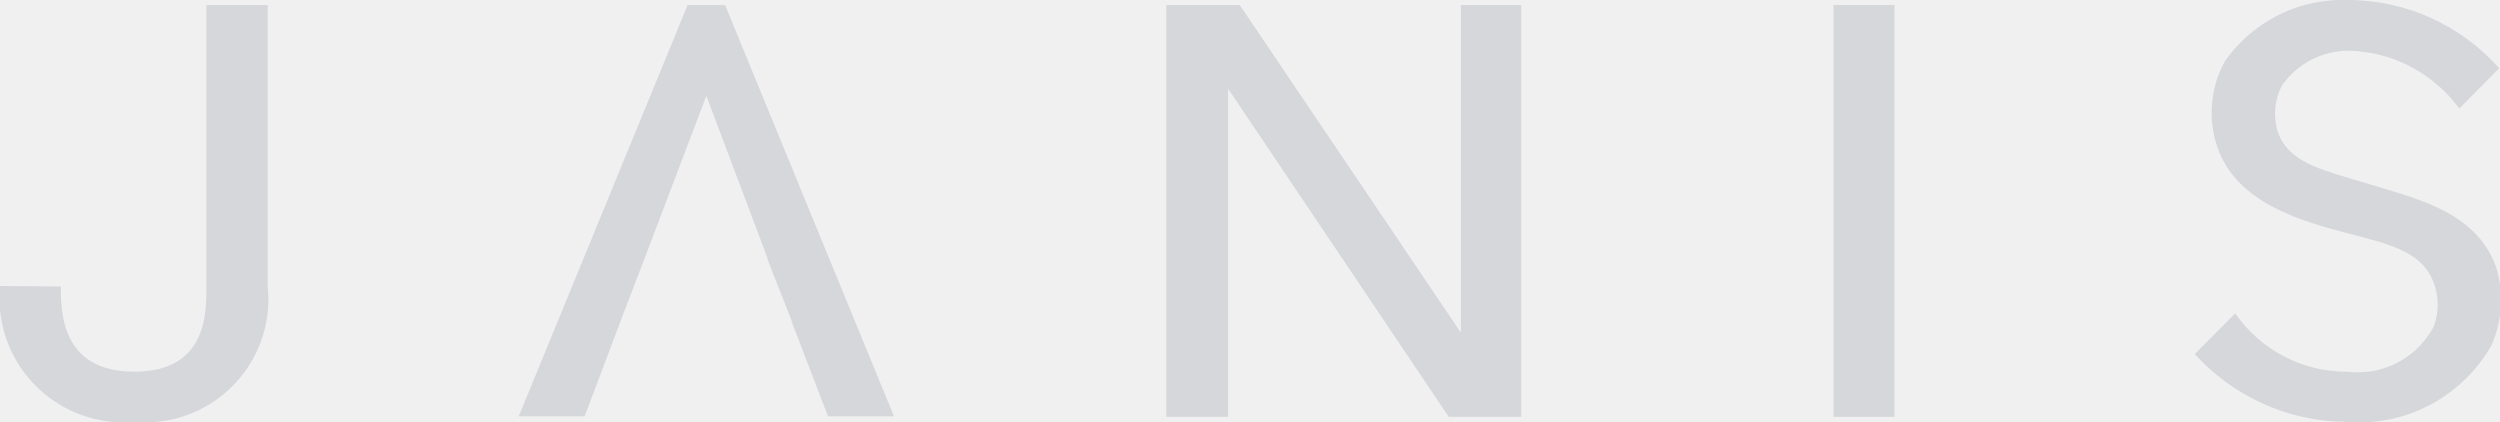
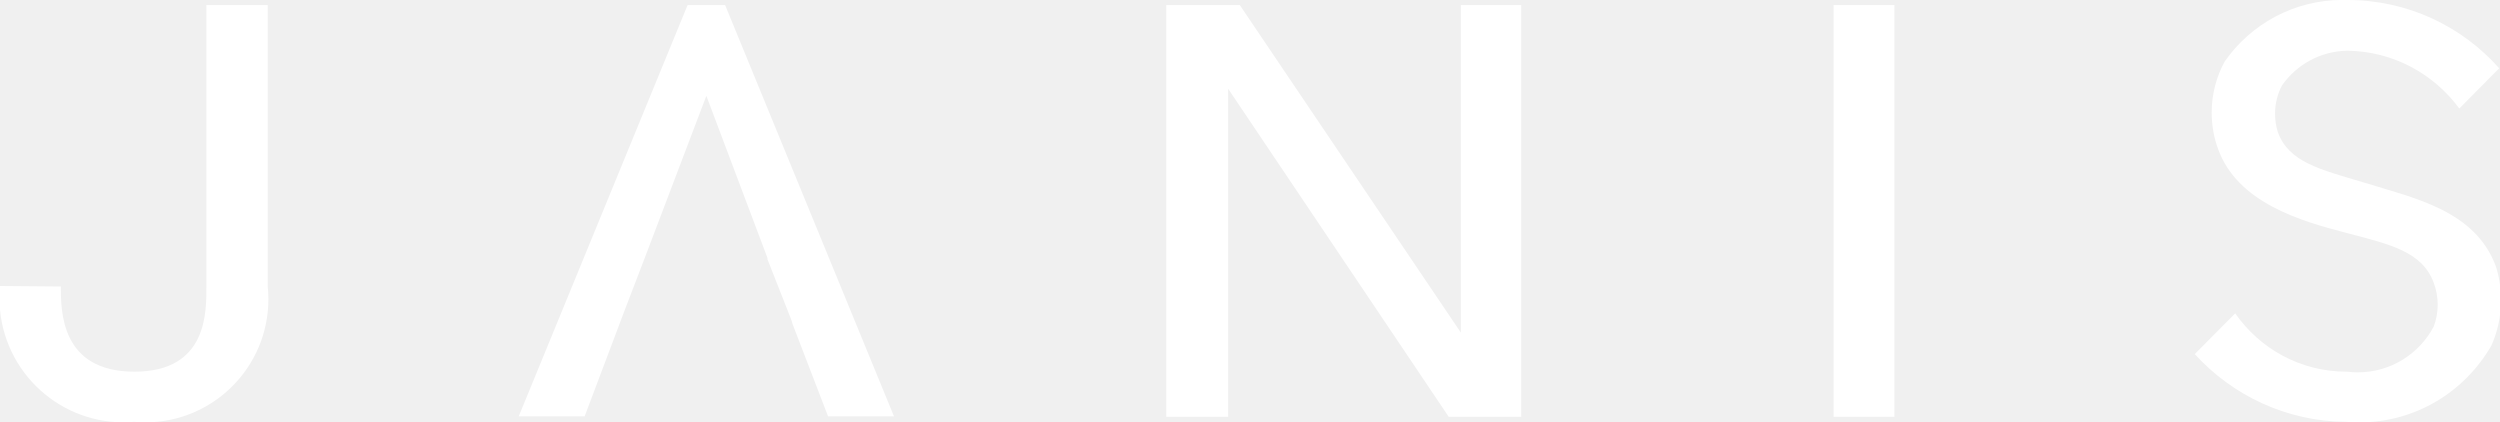
<svg xmlns="http://www.w3.org/2000/svg" version="1.1" width="6068" height="1024" viewBox="0 0 6068 1024">
  <g id="icomoon-ignore">
</g>
-   <path fill="#D5D7DB" d="M649.846 12.308v683.077c1.005 9.204 1.579 19.879 1.579 30.688 0 165.176-133.901 299.077-299.077 299.077-9.221 0-18.345-0.417-27.354-1.234-6.61 0.797-15.646 1.202-24.776 1.202-166.535 0-301.538-135.003-301.538-301.538 0-9.928 0.48-19.743 1.417-29.425l147.596 1.23c0 60.308 0 206.769 178.462 206.769s174.769-146.462 174.769-206.769v-683.077z" />
-   <path fill="#D5D7DB" d="M3692.308 1011.692h-176l-535.385-796.308v796.308h-150.154v-999.385h178.462l536.615 795.077v-795.077h146.462z" />
-   <path fill="#D5D7DB" d="M4598.154 1011.692h-147.692v-999.385h147.692z" />
-   <path fill="#D5D7DB" d="M6046.769 839.385c-64.863 111.842-184.027 185.86-320.479 185.86-10.662 0-21.218-0.452-31.651-1.338-144.896-0.924-276.184-64.157-367.509-164.427l98.1-98.864c60.112 85.996 158.655 141.544 270.171 141.544 0.643 0 1.286-0.002 1.928-0.006 7.633 1.019 16.574 1.6 25.65 1.6 79.938 0 149.344-45.094 184.167-111.232 6.309-16.513 9.645-34.282 9.645-52.83s-3.336-36.317-9.44-52.739c-27.967-76.492-105.505-93.722-213.813-122.030s-263.385-72.615-310.154-204.308c-9.633-25.993-15.206-56.019-15.206-87.346 0-45.118 11.56-87.536 31.881-124.453 63.020-89.991 167.57-148.999 285.901-148.999 3.963 0 7.911 0.066 11.843 0.198-0.435-0.015-0.273-0.015-0.11-0.015 146.548 0 278.141 64.033 368.326 165.646l-96.788 97.739c-62.127-84.357-160.55-138.865-271.771-140.305-65.884 1.105-123.586 34.176-158.576 84.282-10.802 20.42-16.893 43.857-16.893 68.716 0 15.676 2.422 30.787 6.913 44.978 26.789 72.791 101.866 90.022 208.943 122.022 123.077 38.154 269.538 67.692 320 203.077 8.040 24.528 12.676 52.756 12.676 82.067 0 40.264-8.748 78.484-24.448 112.863z" />
-   <path fill="#D5D7DB" d="M1760 12.308h-91.077l-409.846 998.154h160l98.462-260.923 46.769-121.846 150.154-395.077 148.923 395.077h-1.231l48 121.846 11.077 28.308 2.462 8.615 86.154 224h160l-409.846-998.154z" />
+   <path fill="#ffffff" d="M649.846 12.308v683.077c1.005 9.204 1.579 19.879 1.579 30.688 0 165.176-133.901 299.077-299.077 299.077-9.221 0-18.345-0.417-27.354-1.234-6.61 0.797-15.646 1.202-24.776 1.202-166.535 0-301.538-135.003-301.538-301.538 0-9.928 0.48-19.743 1.417-29.425l147.596 1.23c0 60.308 0 206.769 178.462 206.769s174.769-146.462 174.769-206.769v-683.077z" />
+   <path fill="#ffffff" d="M3692.308 1011.692h-176l-535.385-796.308v796.308h-150.154v-999.385h178.462l536.615 795.077v-795.077h146.462z" />
+   <path fill="#ffffff" d="M4598.154 1011.692h-147.692v-999.385h147.692z" />
+   <path fill="#ffffff" d="M6046.769 839.385c-64.863 111.842-184.027 185.86-320.479 185.86-10.662 0-21.218-0.452-31.651-1.338-144.896-0.924-276.184-64.157-367.509-164.427l98.1-98.864c60.112 85.996 158.655 141.544 270.171 141.544 0.643 0 1.286-0.002 1.928-0.006 7.633 1.019 16.574 1.6 25.65 1.6 79.938 0 149.344-45.094 184.167-111.232 6.309-16.513 9.645-34.282 9.645-52.83s-3.336-36.317-9.44-52.739c-27.967-76.492-105.505-93.722-213.813-122.030s-263.385-72.615-310.154-204.308c-9.633-25.993-15.206-56.019-15.206-87.346 0-45.118 11.56-87.536 31.881-124.453 63.020-89.991 167.57-148.999 285.901-148.999 3.963 0 7.911 0.066 11.843 0.198-0.435-0.015-0.273-0.015-0.11-0.015 146.548 0 278.141 64.033 368.326 165.646l-96.788 97.739c-62.127-84.357-160.55-138.865-271.771-140.305-65.884 1.105-123.586 34.176-158.576 84.282-10.802 20.42-16.893 43.857-16.893 68.716 0 15.676 2.422 30.787 6.913 44.978 26.789 72.791 101.866 90.022 208.943 122.022 123.077 38.154 269.538 67.692 320 203.077 8.040 24.528 12.676 52.756 12.676 82.067 0 40.264-8.748 78.484-24.448 112.863z" />
+   <path fill="#ffffff" d="M1760 12.308h-91.077l-409.846 998.154h160l98.462-260.923 46.769-121.846 150.154-395.077 148.923 395.077h-1.231l48 121.846 11.077 28.308 2.462 8.615 86.154 224h160l-409.846-998.154z" />
</svg>
